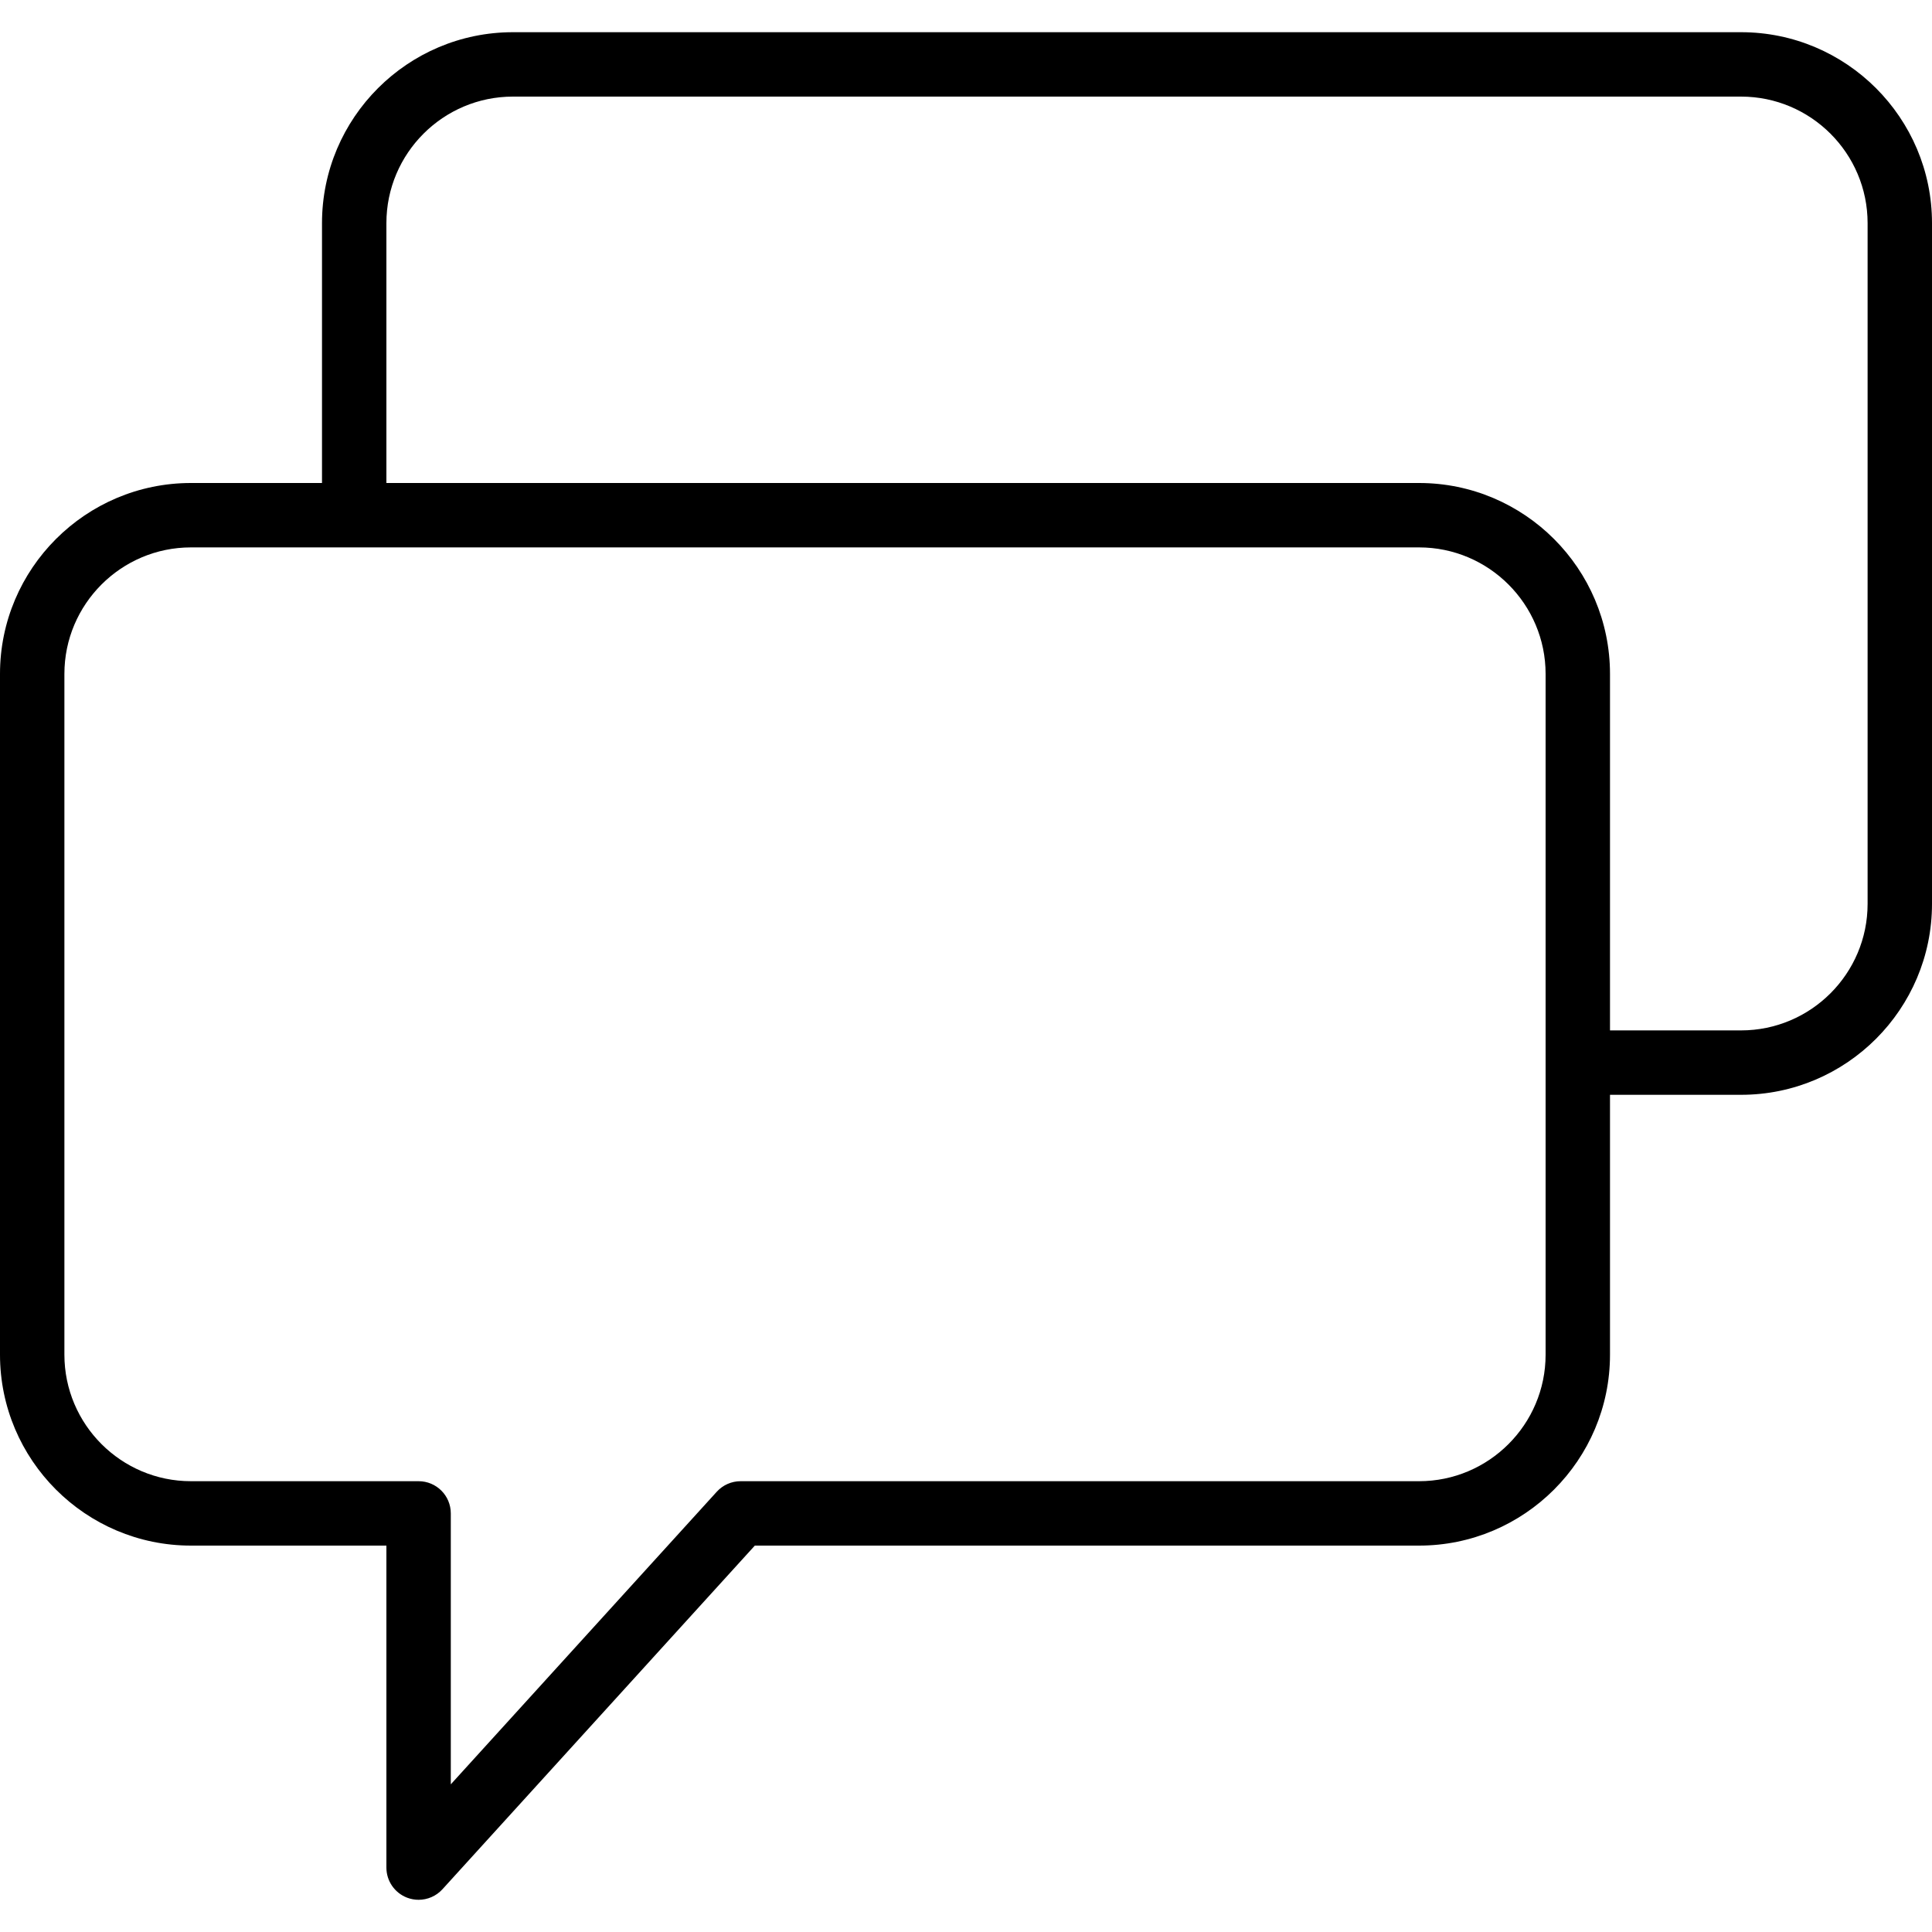
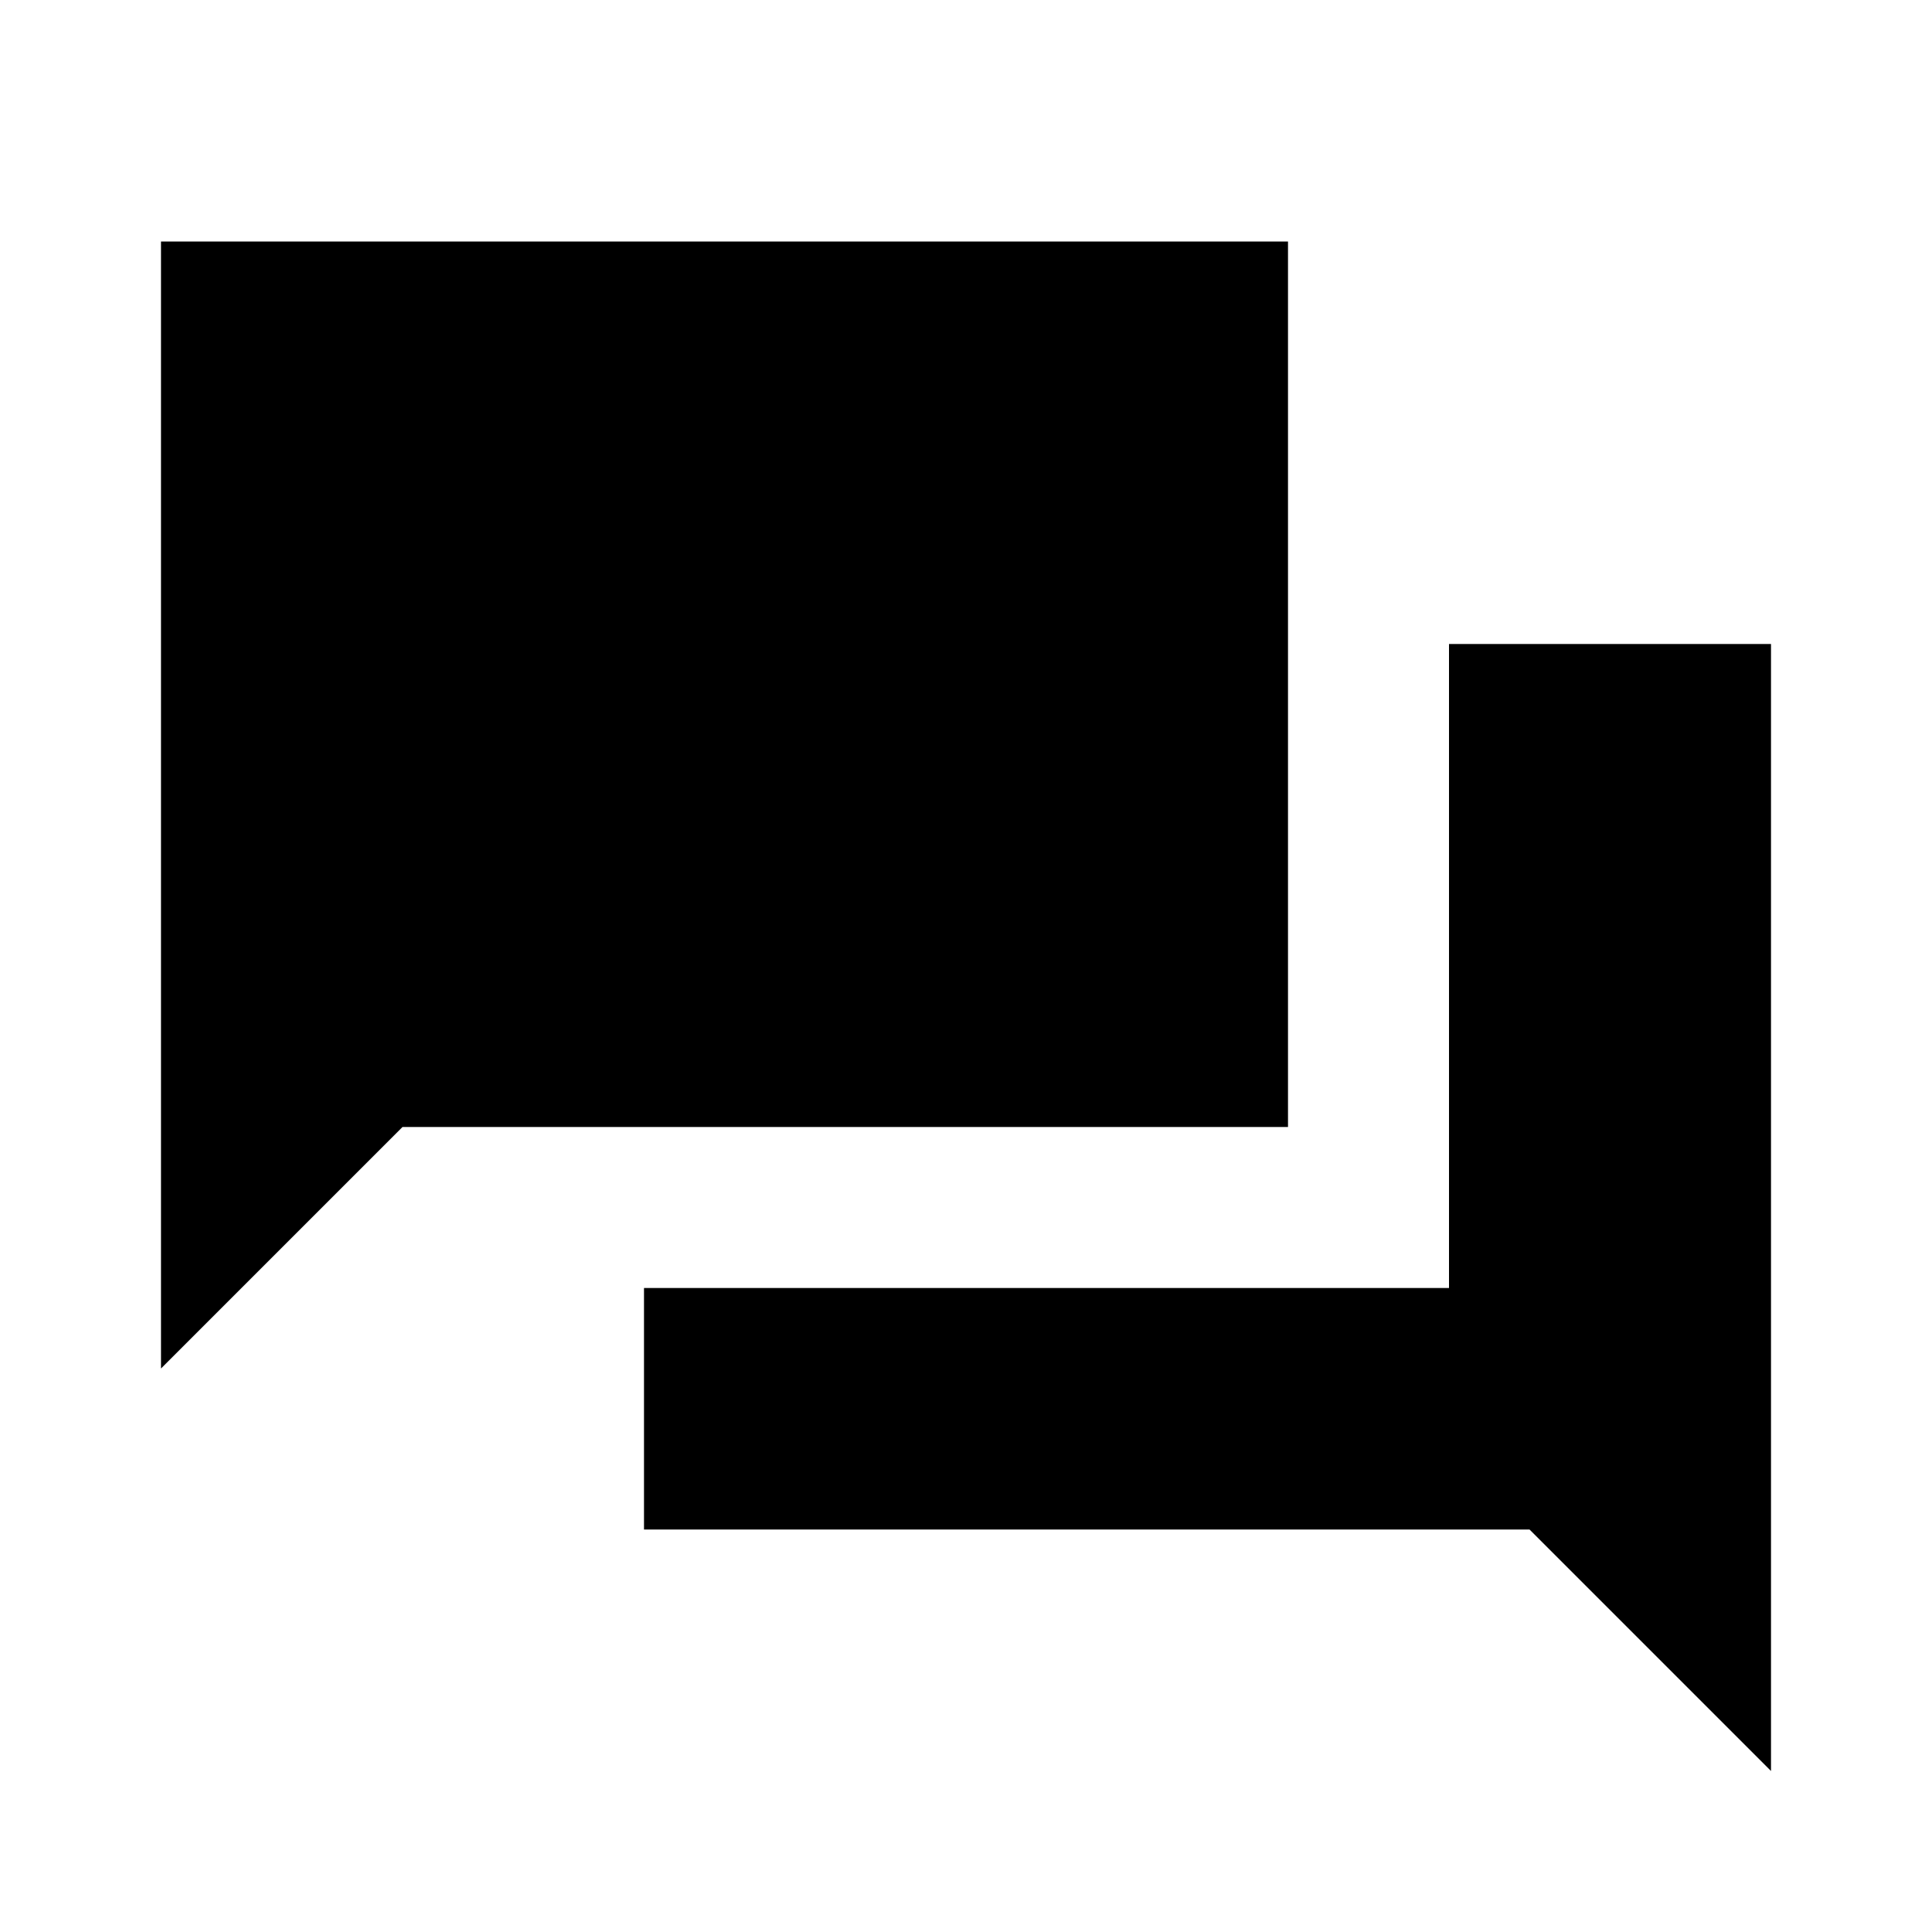
- <svg xmlns="http://www.w3.org/2000/svg" viewBox="0 0 60 60">
-   <path d="M54.07,1H15.93C12.66,1,10,3.66,10,6.93V15H5.93C2.66,15,0,17.66,0,20.929V42.07C0,45.34,2.66,48,5.93,48H12v10  c0,0.413,0.254,0.784,0.64,0.933C12.757,58.978,12.879,59,13,59c0.276,0,0.547-0.115,0.74-0.327L23.442,48H44.07  c3.27,0,5.93-2.66,5.93-5.929V34h4.07c3.27,0,5.93-2.66,5.93-5.93V6.93C60,3.66,57.34,1,54.07,1z M48,42.071  C48,44.237,46.237,46,44.07,46H23c-0.282,0-0.551,0.119-0.74,0.327L14,55.414V47c0-0.552-0.447-1-1-1H5.93  C3.763,46,2,44.237,2,42.07V20.929C2,18.763,3.763,17,5.93,17H11h33.07c2.167,0,3.93,1.763,3.93,3.93V33V42.071z M58,28.07  c0,2.167-1.763,3.93-3.93,3.93H50V20.93c0-3.27-2.66-5.93-5.93-5.93H12V6.93C12,4.763,13.763,3,15.93,3H54.07  C56.237,3,58,4.763,58,6.93V28.07z" />
+ <svg xmlns="http://www.w3.org/2000/svg" x="0px" y="0px" width="24" height="24" viewBox="0 0 24 24">
+   <path d="M 2 3 L 2 17 L 5 14 L 16 14 L 16 3 L 2 3 z M 18 8 L 18 16 L 8 16 L 8 19 L 19 19 L 22 22 L 22 8 L 18 8 z" />
</svg>
